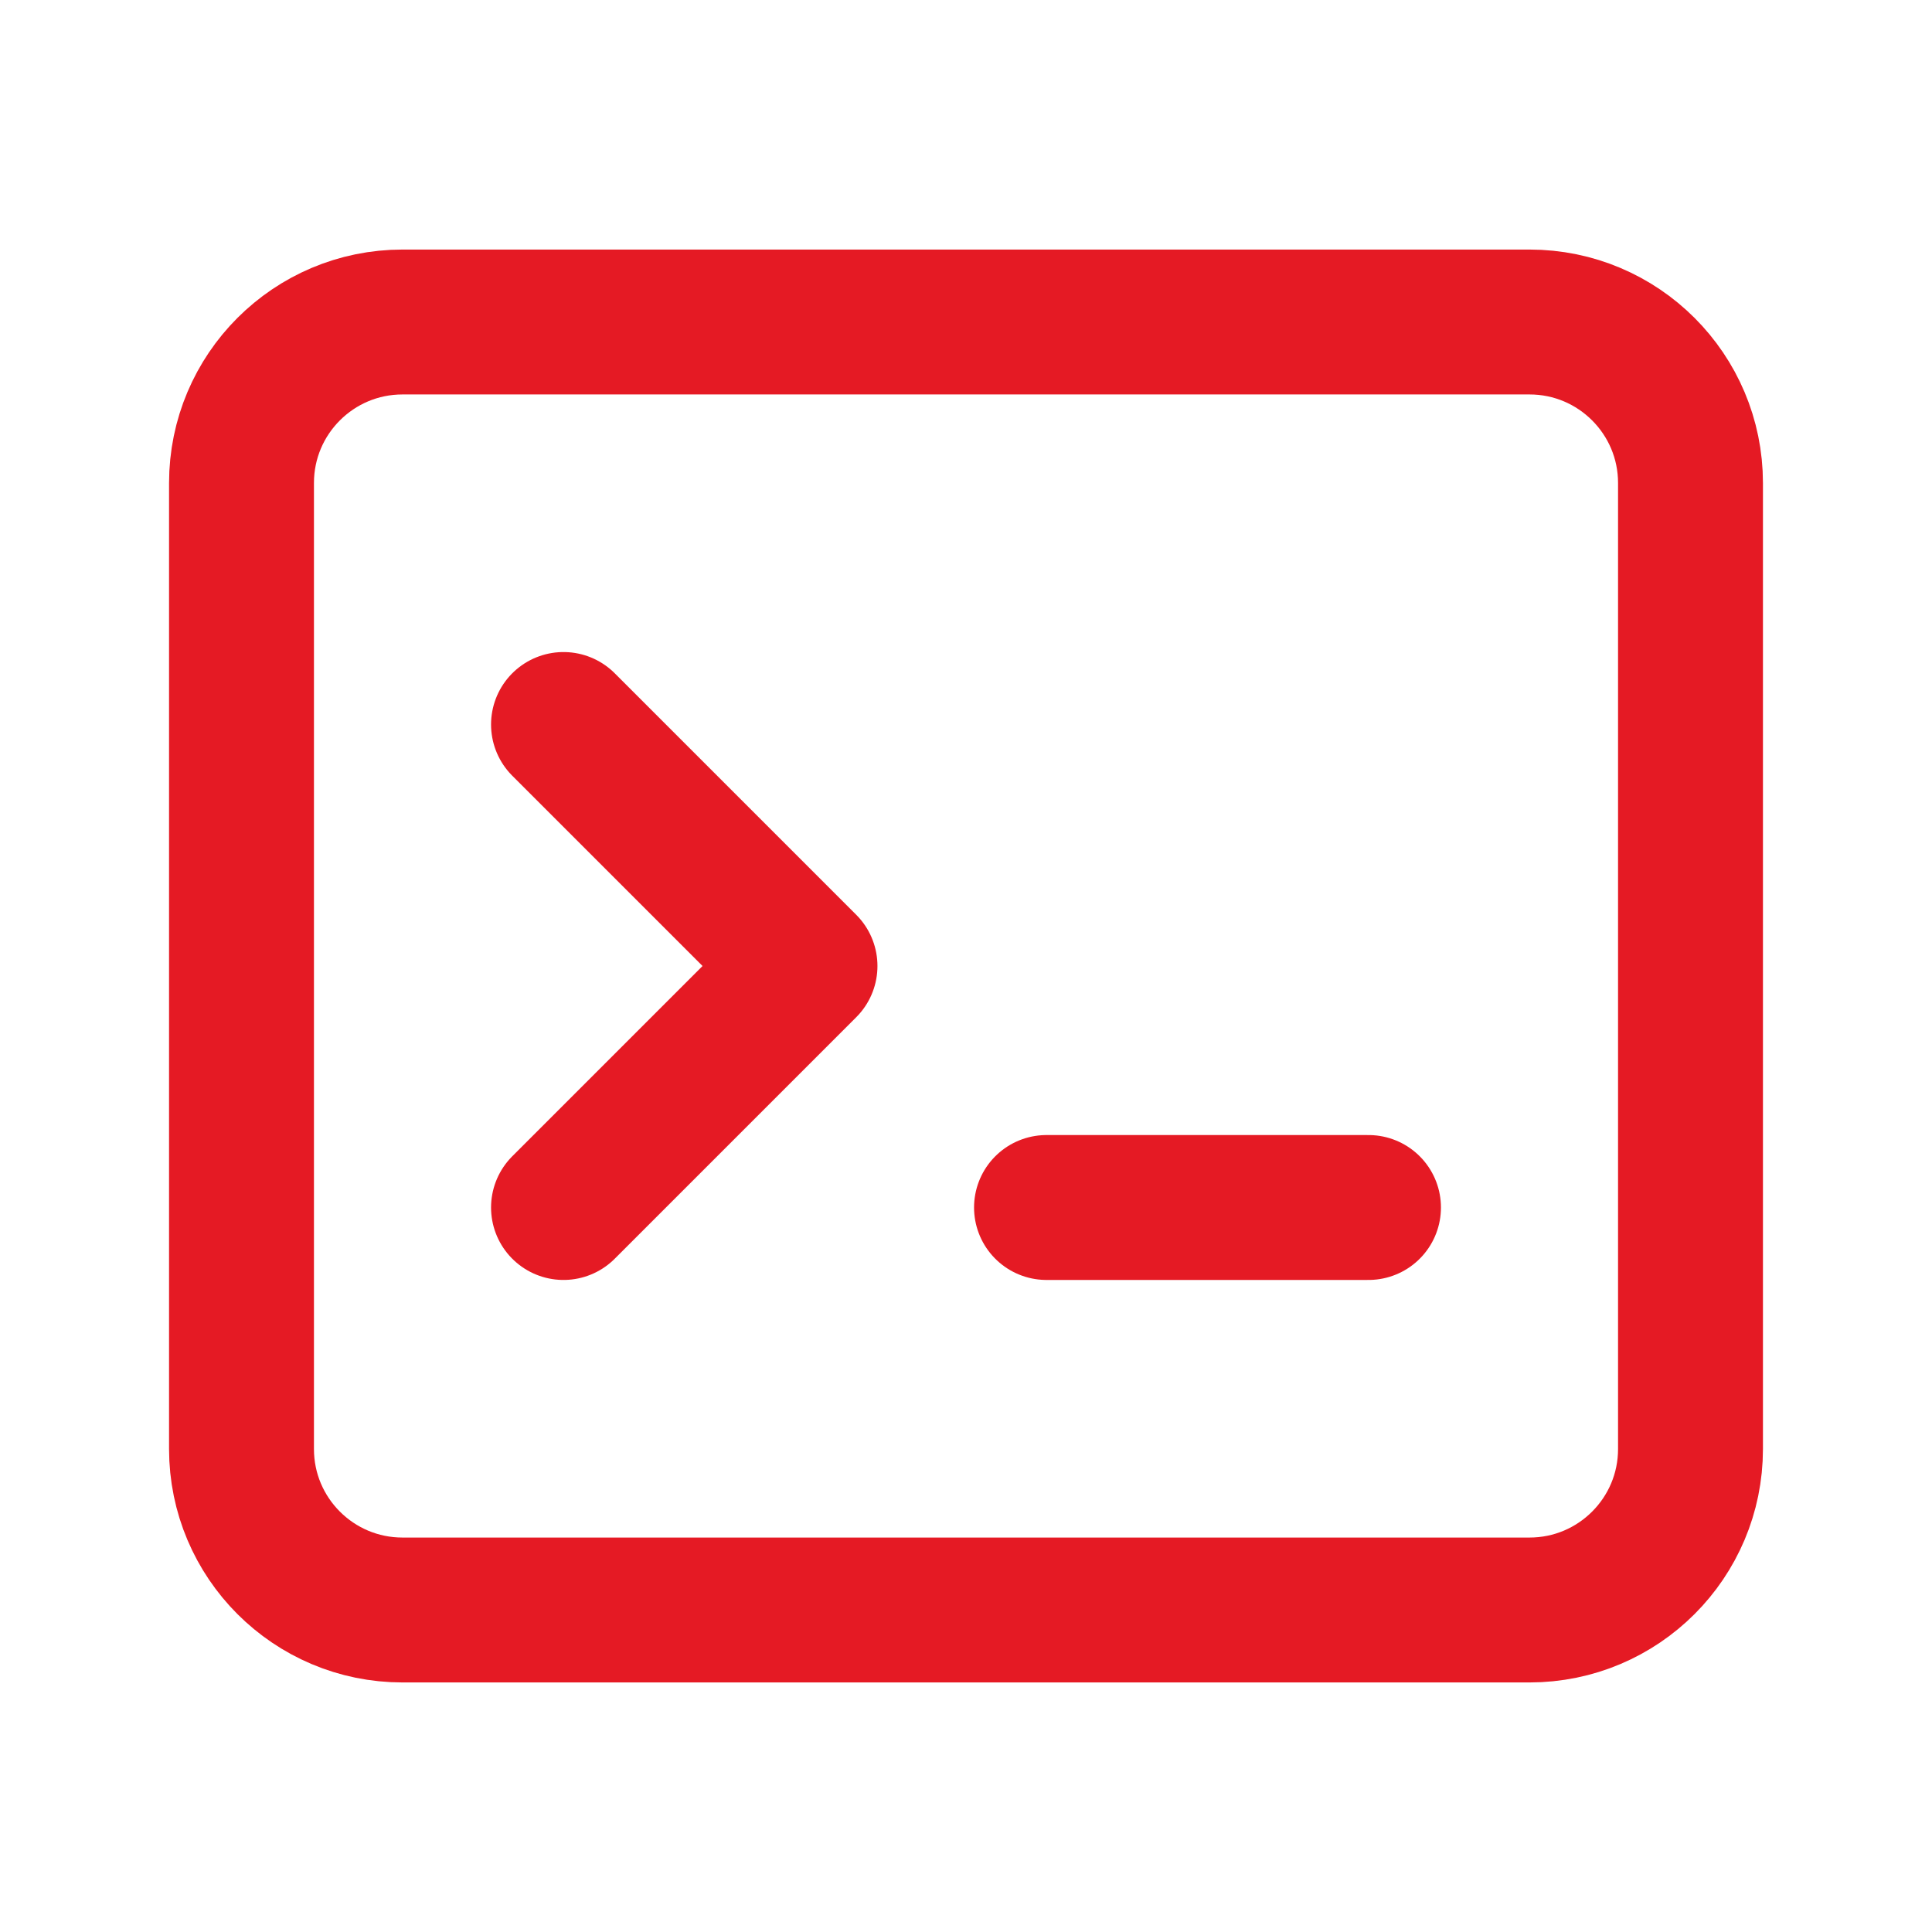
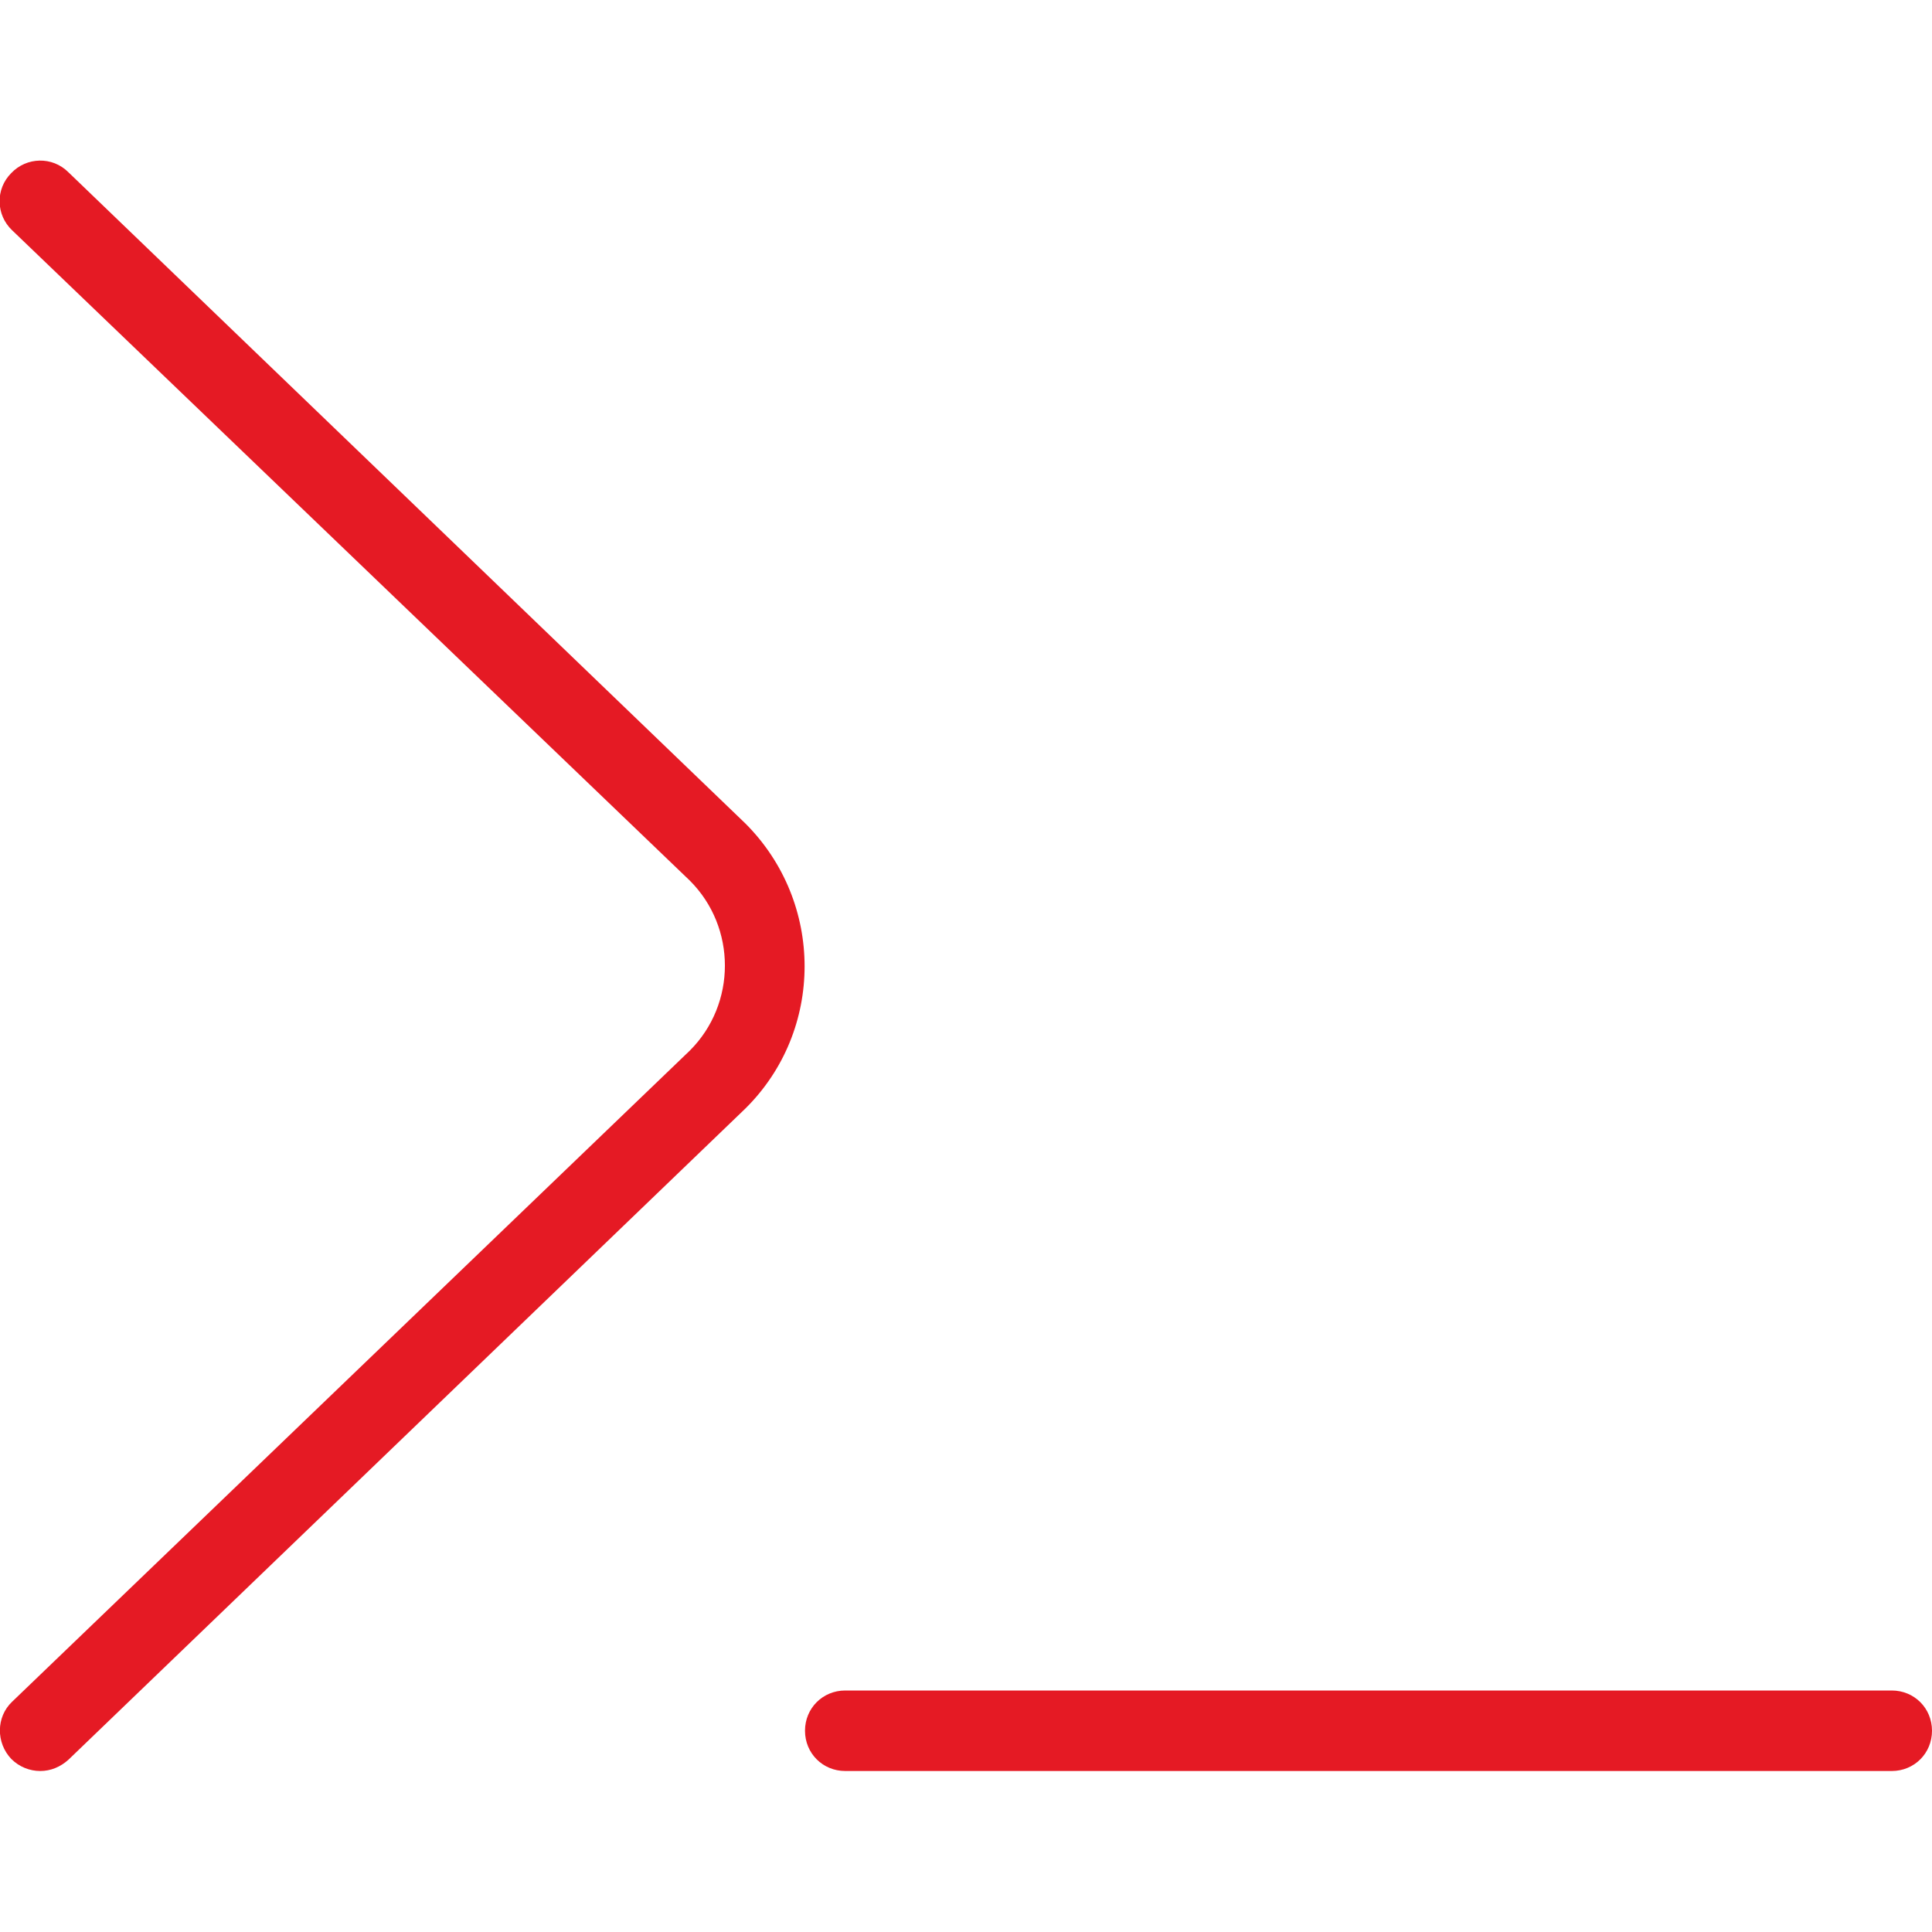
- <svg xmlns="http://www.w3.org/2000/svg" width="22" height="22" viewBox="0 0 24 24" fill="none" stroke="#E51A24" stroke-width="1.8" stroke-linecap="round" stroke-linejoin="round">
-   <rect x="3" y="4" width="18" height="16" rx="2" />
-   <path d="m7 9 3 3-3 3M13 15h4" />
+ <svg xmlns="http://www.w3.org/2000/svg" fill="#E51A24" id="Layer_1" data-name="Layer 1" viewBox="0 0 24 24" width="512" height="512">
+   <path d="M9.26,10.23c.98,.98,.98,2.57,0,3.54L.85,21.86c-.1,.09-.22,.14-.35,.14-.13,0-.26-.05-.36-.15-.19-.2-.19-.52,.01-.71L8.57,13.05c.58-.58,.58-1.53,0-2.11L.15,2.86c-.2-.19-.21-.51-.01-.71,.19-.2,.51-.21,.71-.01L9.26,10.23Zm14.24,10.77H10.5c-.28,0-.5,.22-.5,.5s.22,.5,.5,.5h13c.28,0,.5-.22,.5-.5s-.22-.5-.5-.5Z" />
</svg>
